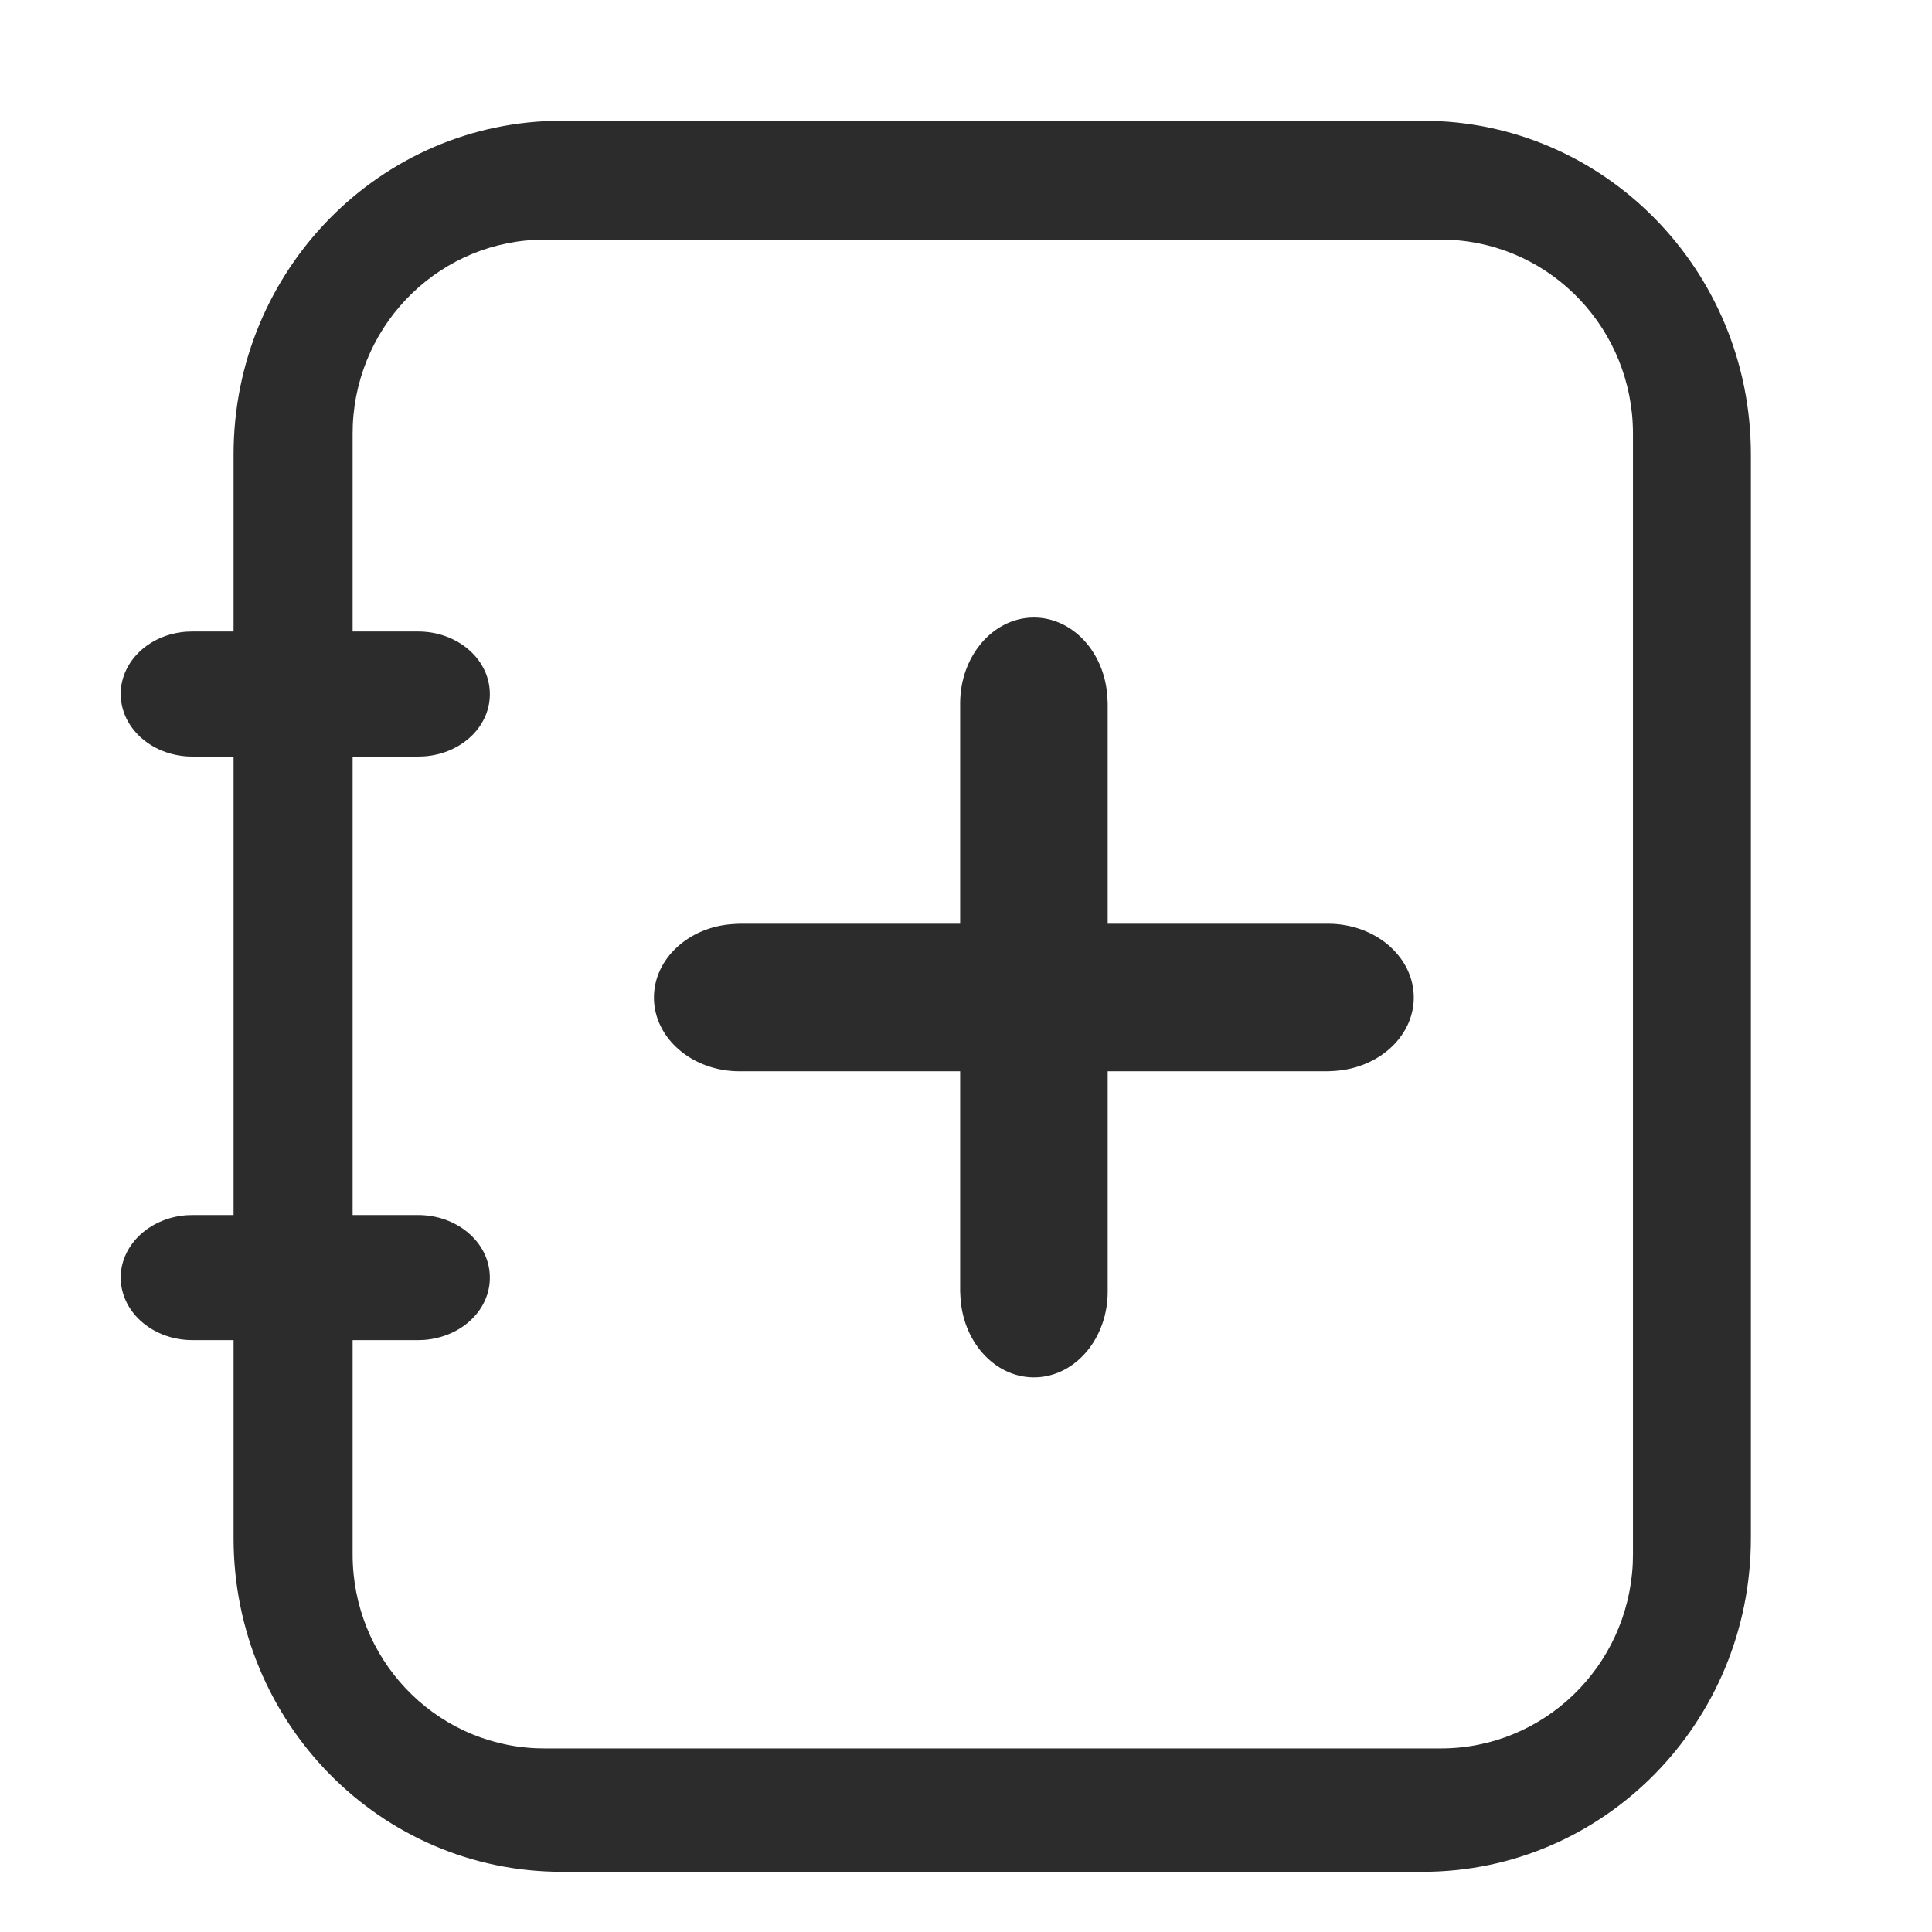
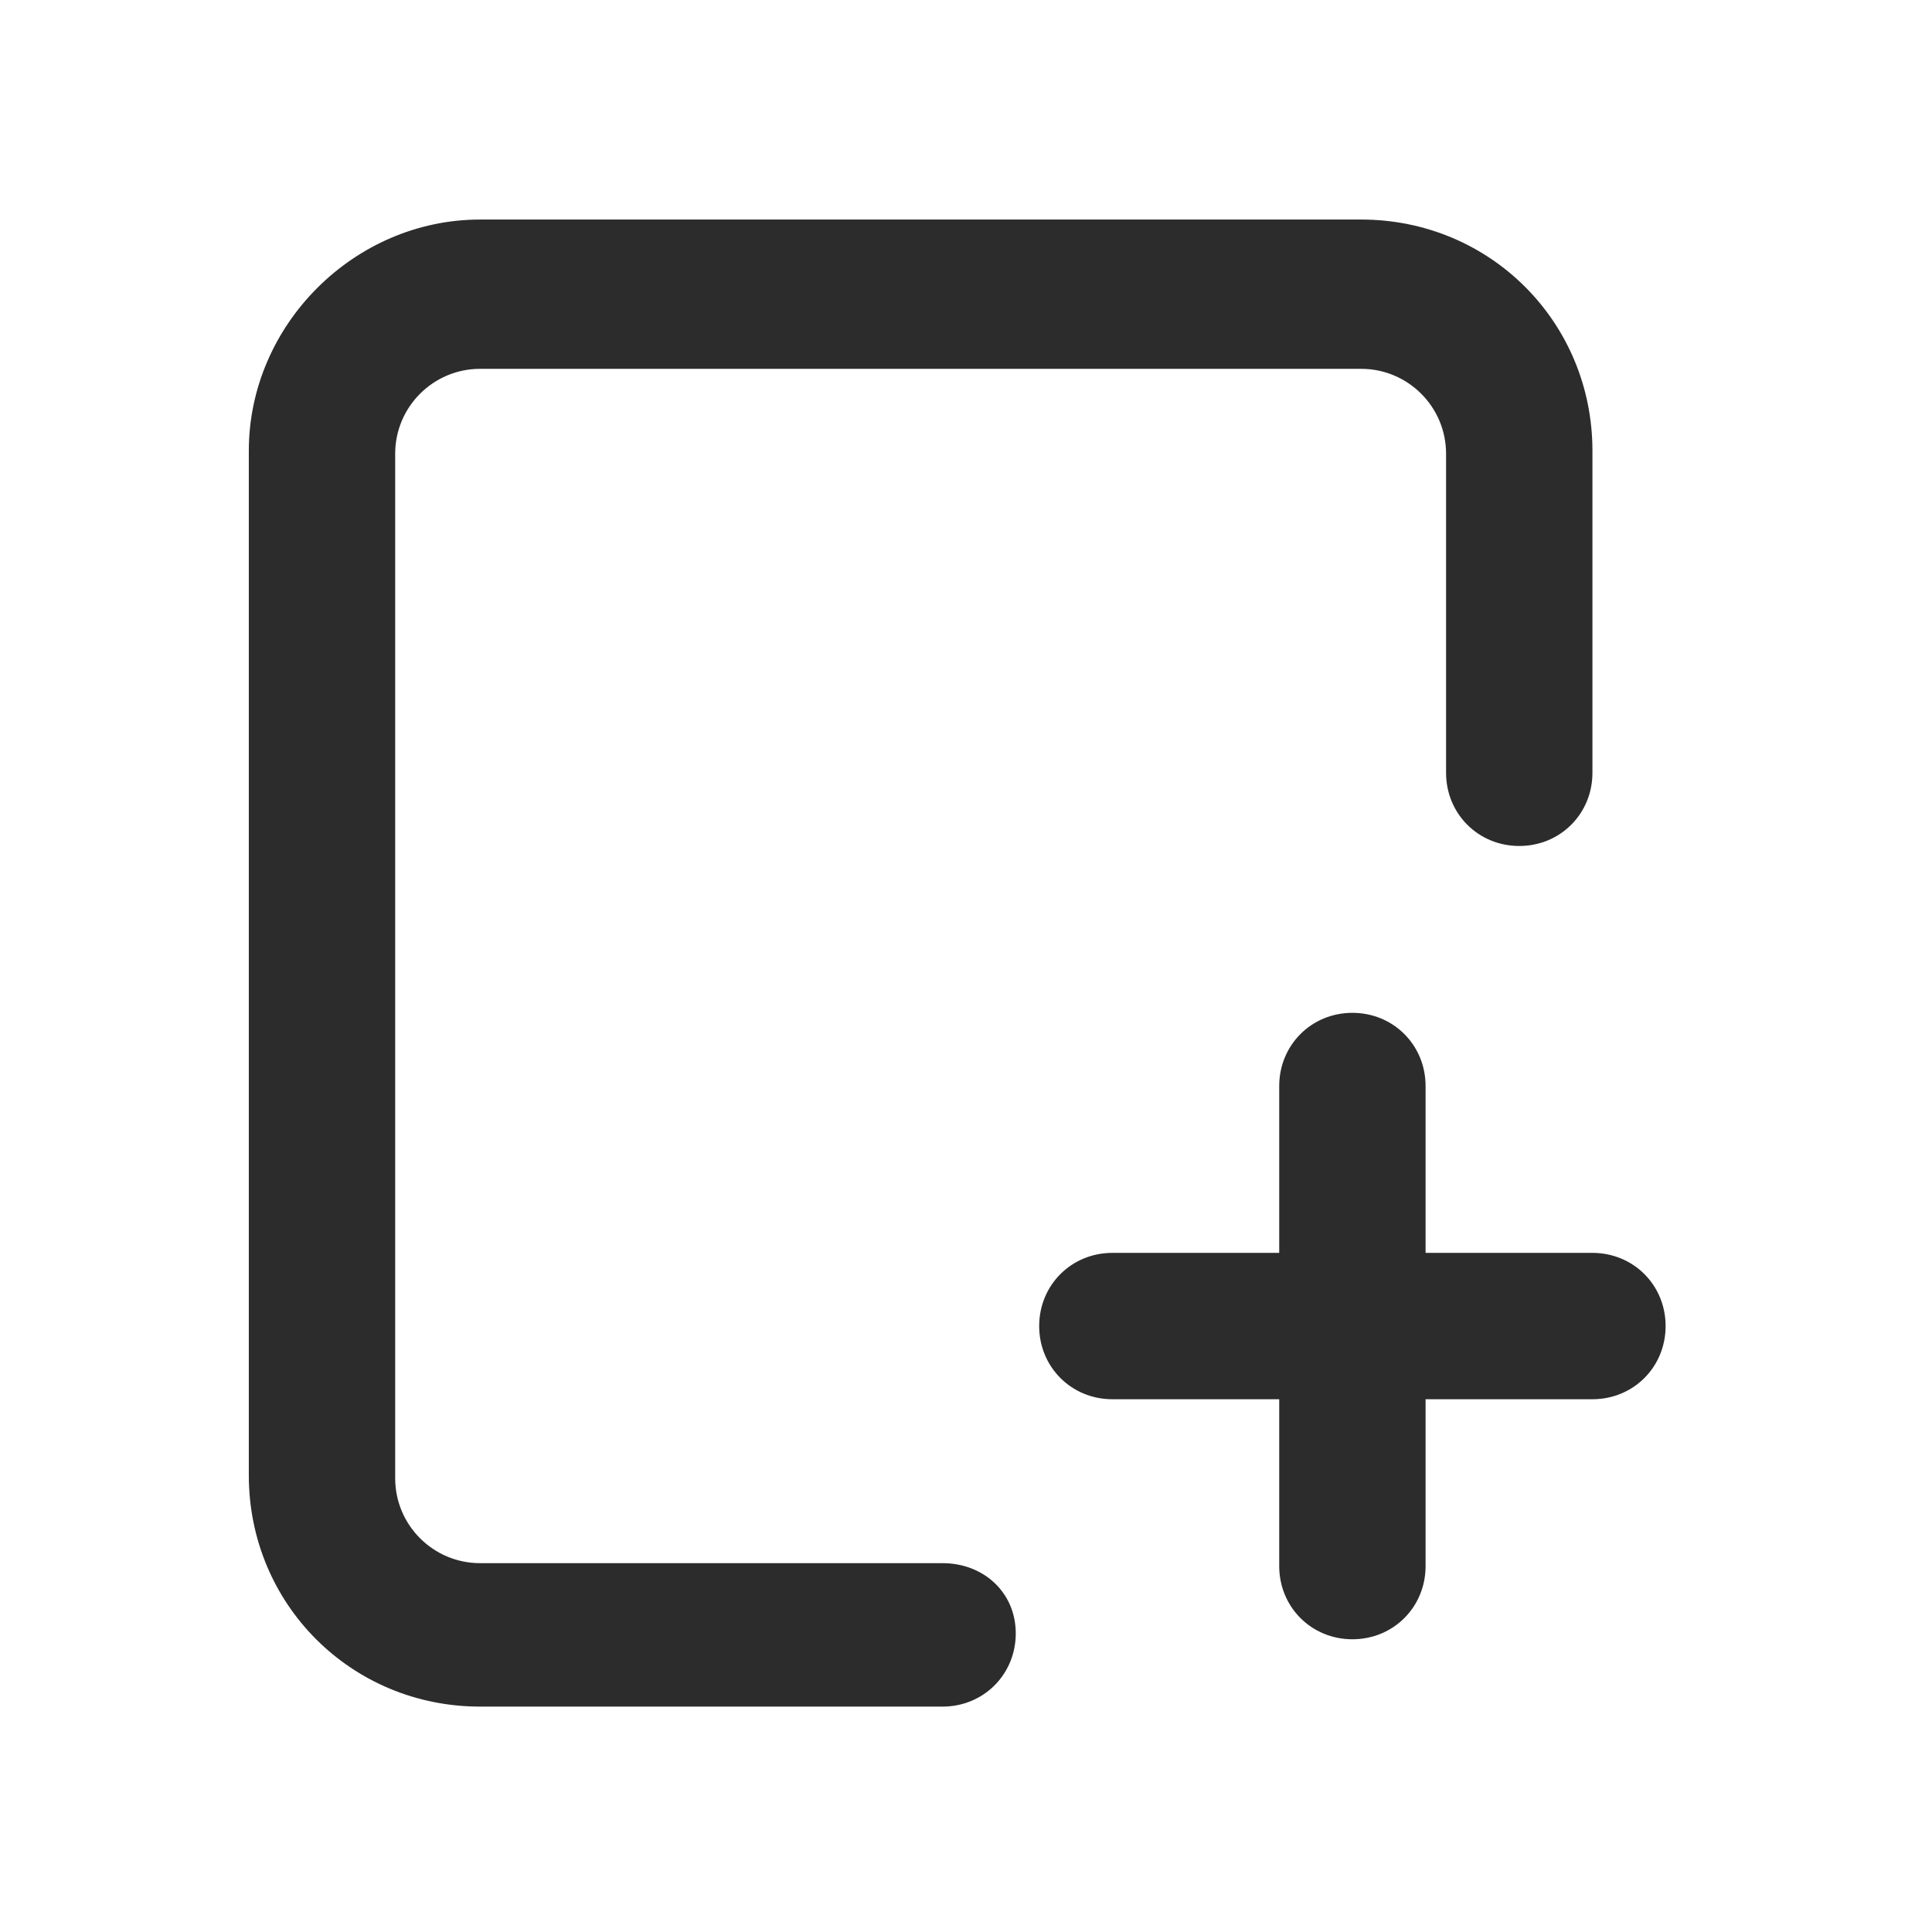
- <svg xmlns="http://www.w3.org/2000/svg" t="1759132177548" class="icon" viewBox="0 0 1024 1024" version="1.1" p-id="1539" width="64" height="64">
-   <path d="M928 240.8v574.5c0 97.6-77.9 176.8-173.9 176.8H297.7c-96.1 0-173.9-79.1-173.9-176.8V240.8c0-97.6 77.9-176.8 173.9-176.8h456.4c96 0 173.9 79.1 173.9 176.8zM763.7 127h-475c-54.3 0-99.1 43.1-101.7 98l-0.1 4.8v594.1c0 54.9 42.7 100.2 97 102.7l4.8 0.1h475c54.3 0 99.1-43.1 101.7-98l0.1-4.9v-594c0-54.9-42.7-100.1-97-102.7l-4.8-0.1z" fill="#2c2c2c" p-id="1540" />
-   <path d="M221.6 334.7c20.4 0 37.2 14 38 31.8 0.9 17.8-14.5 33-34.9 34.4l-3.1 0.1H102c-20.4 0-37.1-14-38-31.8-0.8-17.8 14.5-33 34.9-34.4l3.1-0.1h119.6zM221.6 644c20.4 0 37.2 14 38 31.8 0.9 17.8-14.5 32.9-34.9 34.4l-3.1 0.1H102c-20.4 0-37.1-14-38-31.8-0.8-17.7 14.5-32.9 34.9-34.4l3.1-0.1h119.6zM548 327.3c20.3 0 37.3 18.1 38.9 41.7l0.2 3.8v311.8c0 24.4-16.6 44.4-37.5 45.4s-38.8-17.4-40.5-41.7l-0.2-3.8V372.8c0-25.1 17.5-45.5 39.1-45.5z" fill="#2c2c2c" p-id="1541" />
-   <path d="M346.6 528.7c0-20.3 18.1-37.3 41.7-38.9l3.8-0.2h311.8c24.4 0 44.4 16.6 45.4 37.5s-17.4 38.8-41.7 40.5l-3.8 0.2H392c-25.1 0-45.4-17.5-45.4-39.1z" fill="#2c2c2c" p-id="1542" />
+ <svg xmlns="http://www.w3.org/2000/svg" t="1759141094589" class="icon" viewBox="0 0 1024 1024" version="1.1" p-id="29600" width="64" height="64">
+   <path d="M499.588 828.509H254.448c-24.824 0-44.994-20.17-44.994-44.994v-543.03c0-24.824 20.17-44.994 44.994-44.994h467.006c24.824 0 44.994 20.17 44.994 44.994v169.115c0 21.721 17.067 38.788 38.788 38.788s38.788-17.067 38.788-38.788v-170.667c0-68.267-54.303-122.57-122.57-122.57H254.448c-66.715 0-122.57 55.855-122.57 122.57v543.03c0 68.267 54.303 122.57 122.57 122.57h245.139c21.721 0 38.788-17.067 38.788-38.788s-17.067-37.236-38.788-37.236z" p-id="29601" fill="#2c2c2c" />
+   <path d="M844.024 664.048h-88.436v-88.436c0-21.721-17.067-38.788-38.788-38.788s-38.788 17.067-38.788 38.788v88.436H589.576c-21.721 0-38.788 17.067-38.788 38.788s17.067 38.788 38.788 38.788h88.436v88.436c0 21.721 17.067 38.788 38.788 38.788s38.788-17.067 38.788-38.788v-88.436h88.436c21.721 0 38.788-17.067 38.788-38.788s-17.067-38.788-38.788-38.788z" p-id="29602" fill="#2c2c2c" />
</svg>
